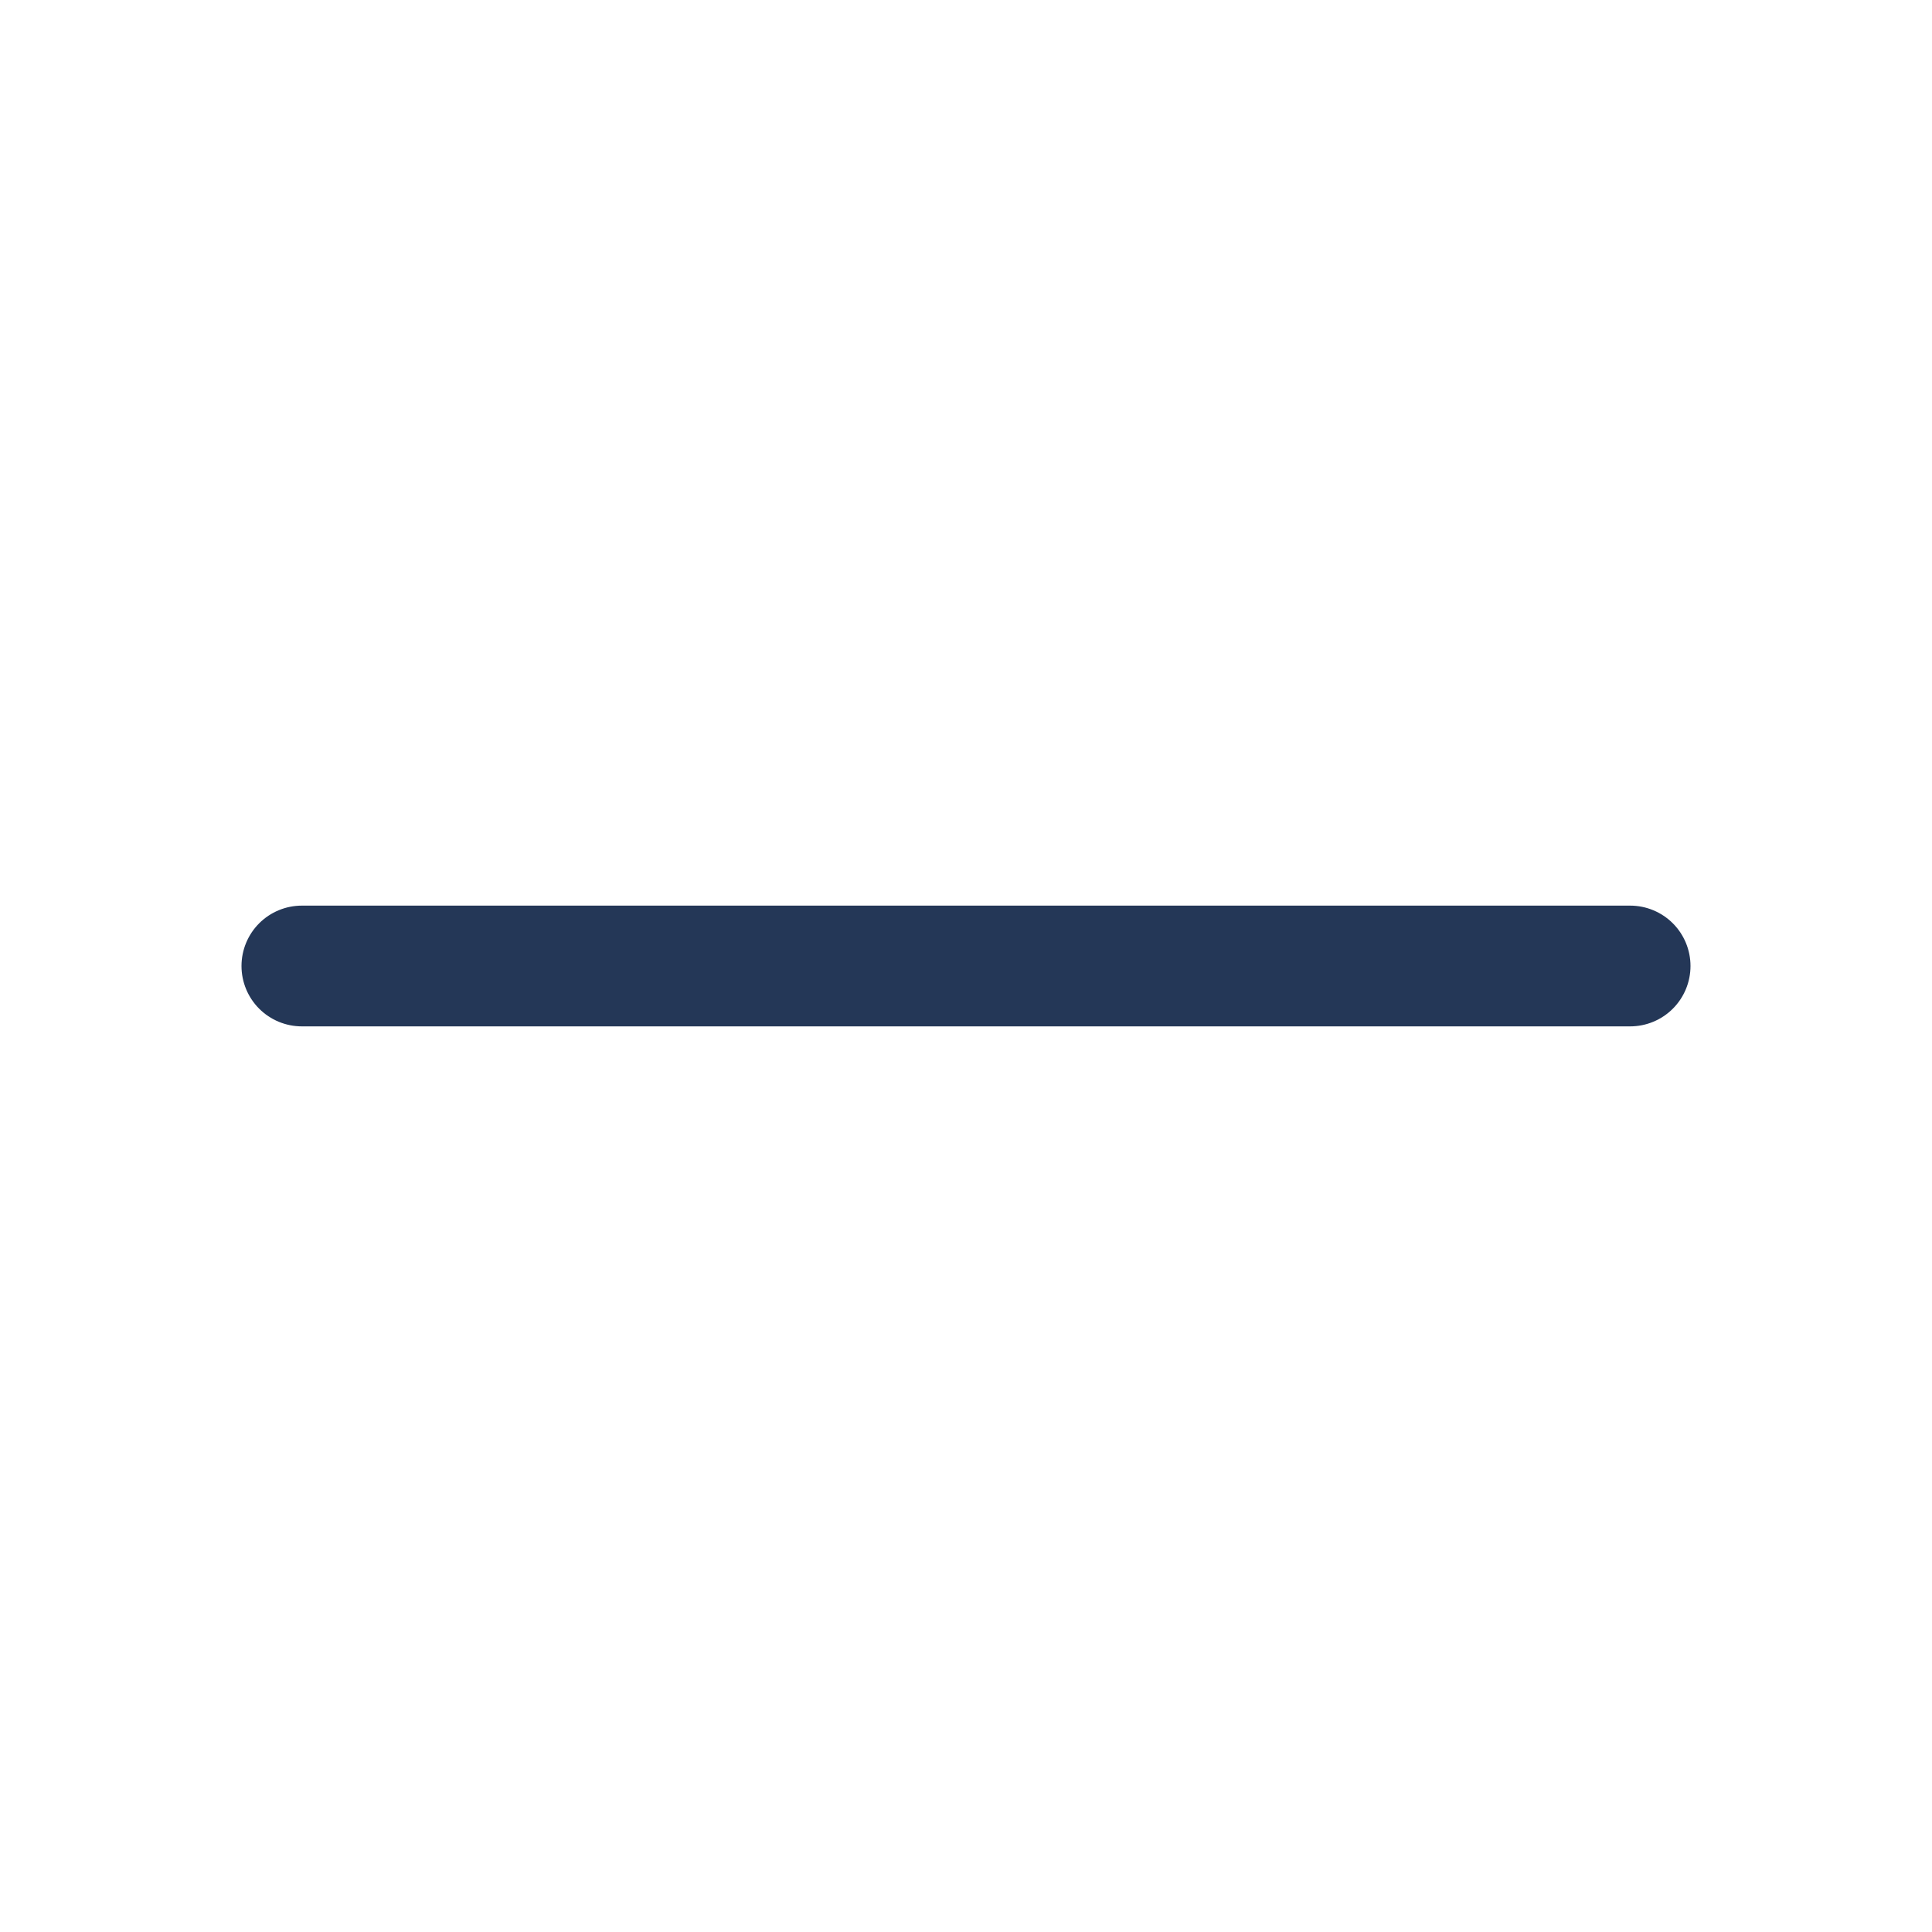
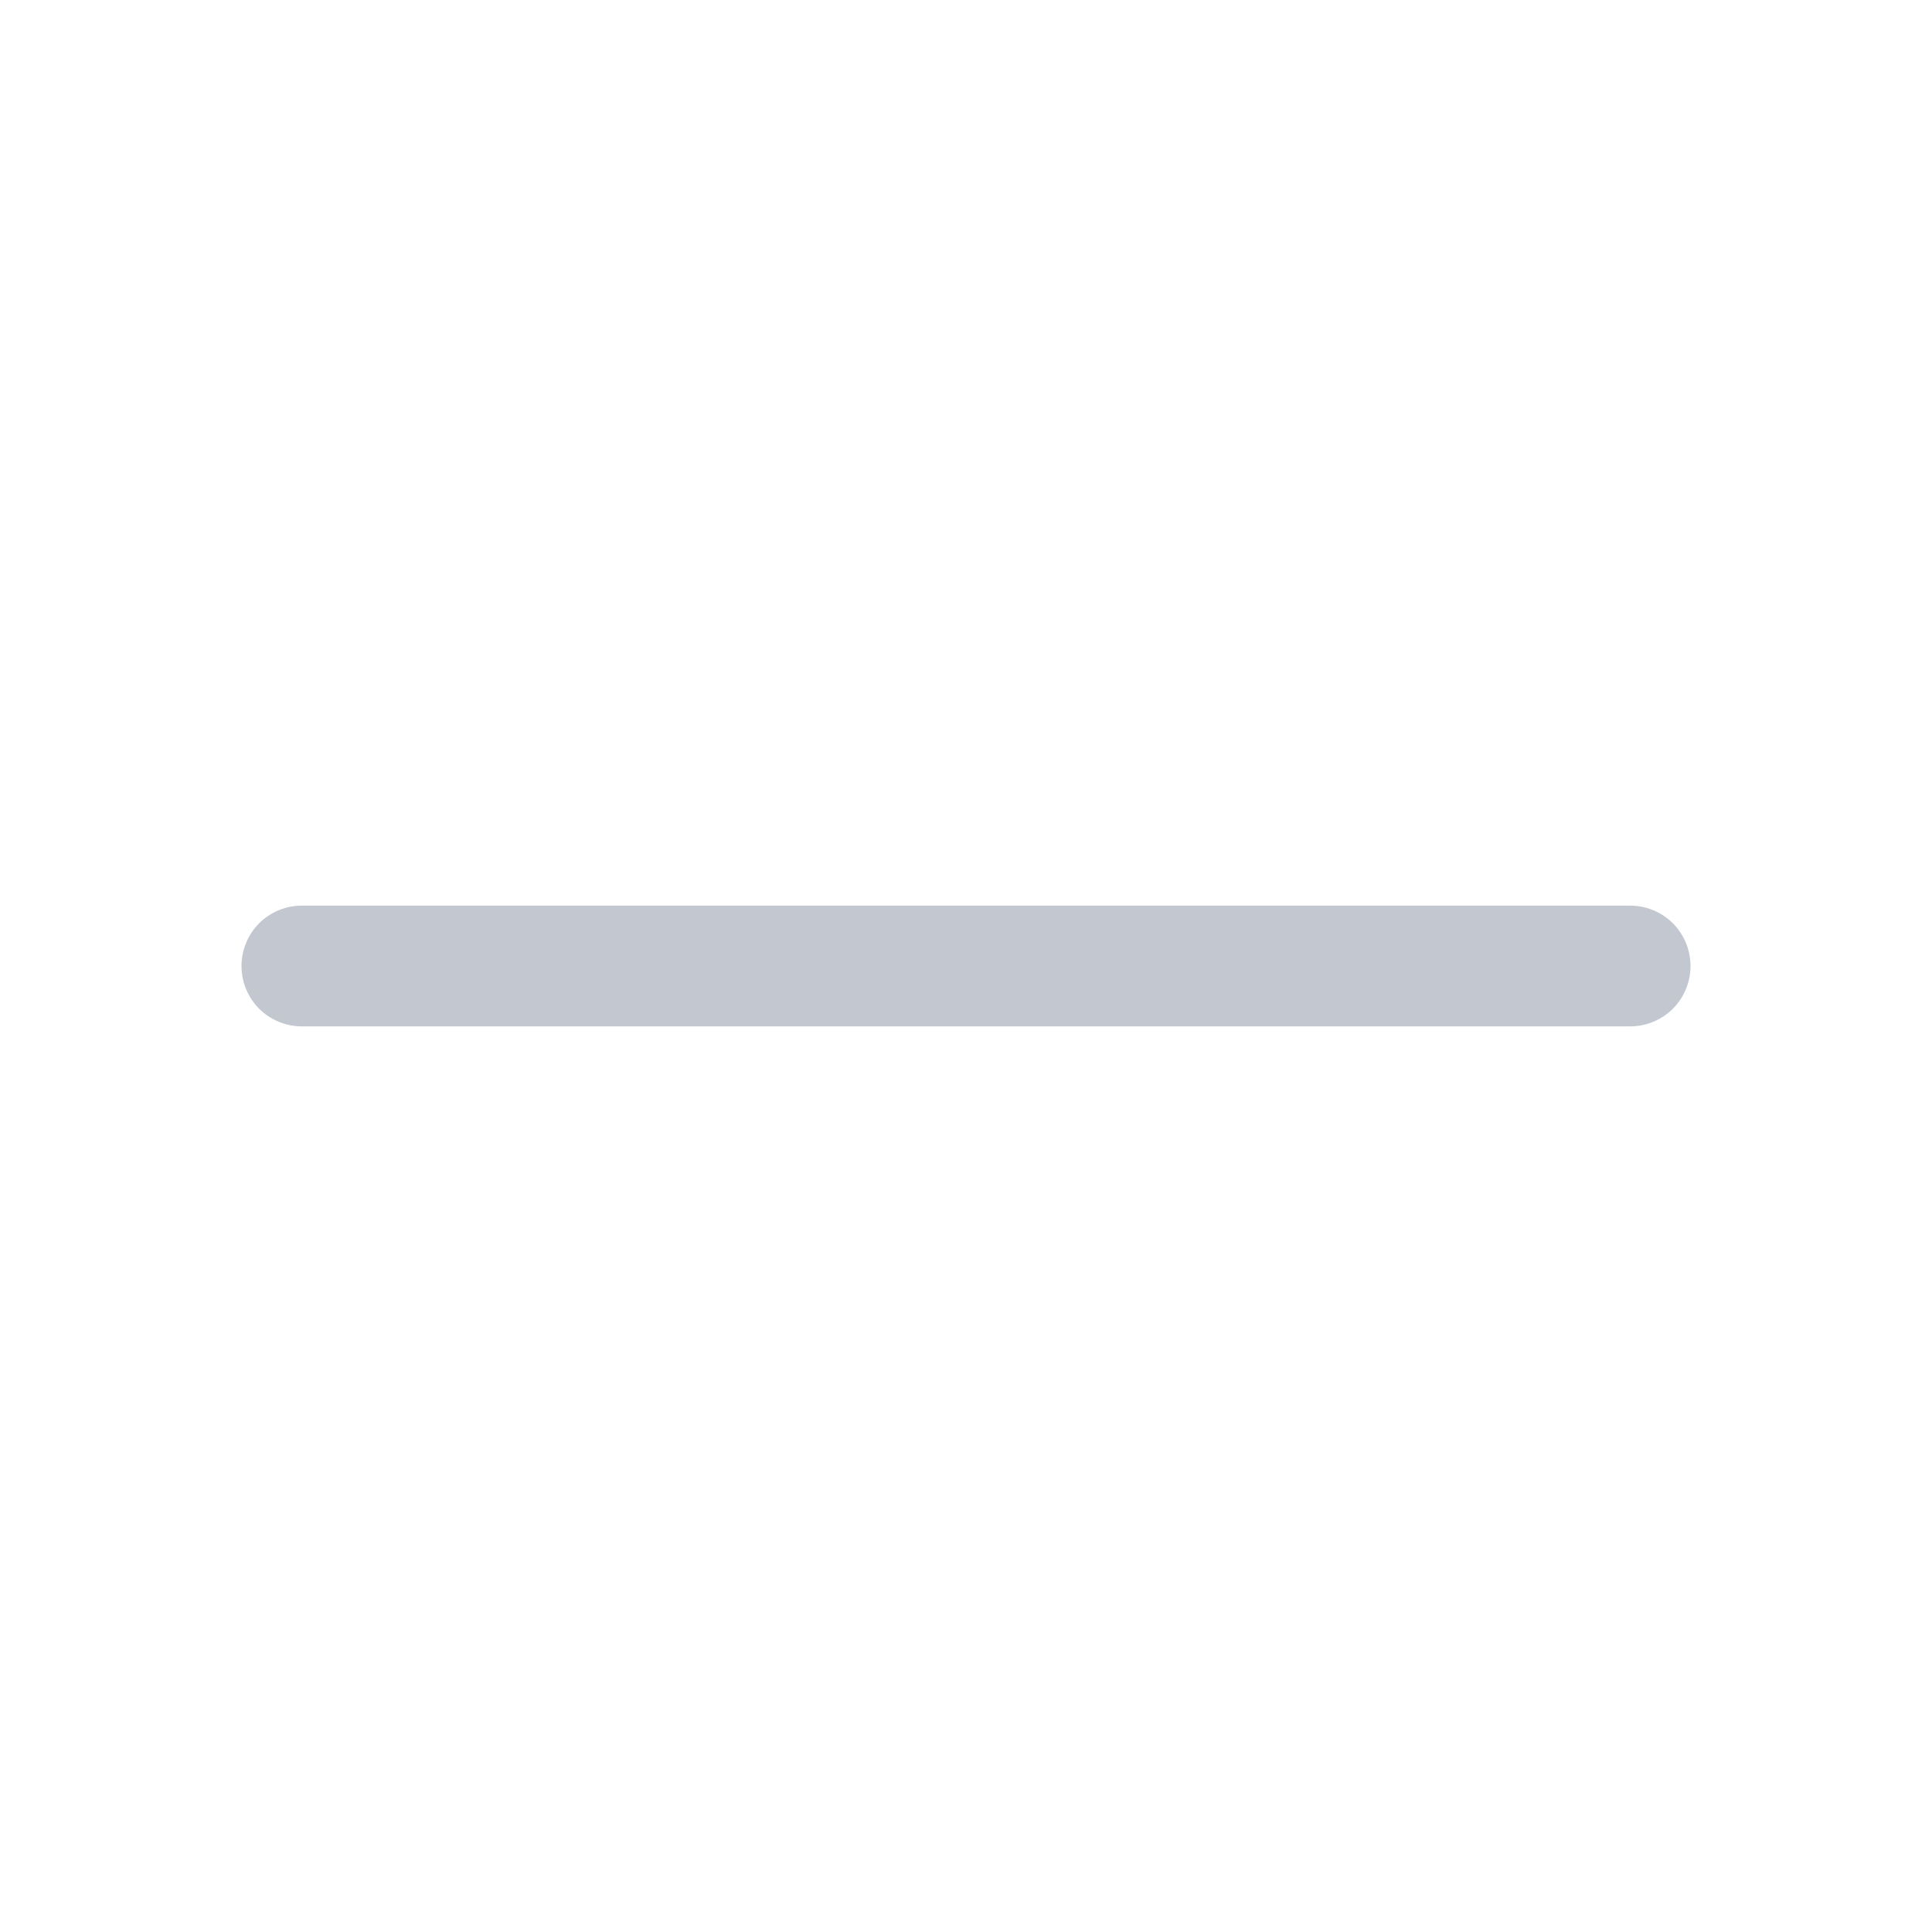
- <svg xmlns="http://www.w3.org/2000/svg" width="20" height="20" viewBox="0 0 20 20" fill="none">
-   <g id="Minus">
-     <path id="Vector" d="M17.5 10C17.5 10.166 17.434 10.325 17.317 10.442C17.2 10.559 17.041 10.625 16.875 10.625H3.125C2.959 10.625 2.8 10.559 2.683 10.442C2.566 10.325 2.5 10.166 2.5 10C2.5 9.834 2.566 9.675 2.683 9.558C2.8 9.441 2.959 9.375 3.125 9.375H16.875C17.041 9.375 17.2 9.441 17.317 9.558C17.434 9.675 17.5 9.834 17.5 10Z" fill="#243757" />
-   </g>
+ <svg xmlns="http://www.w3.org/2000/svg" width="16" height="16" viewBox="0 0 16 16" fill="none">
+   <path d="M14 8C14 8.133 13.947 8.26 13.854 8.354C13.76 8.447 13.633 8.5 13.5 8.5H2.5C2.367 8.5 2.24 8.447 2.146 8.354C2.053 8.26 2 8.133 2 8C2 7.867 2.053 7.74 2.146 7.646C2.24 7.553 2.367 7.5 2.5 7.5H13.5C13.633 7.5 13.76 7.553 13.854 7.646C13.947 7.74 14 7.867 14 8Z" fill="#C2C7D0" />
</svg>
